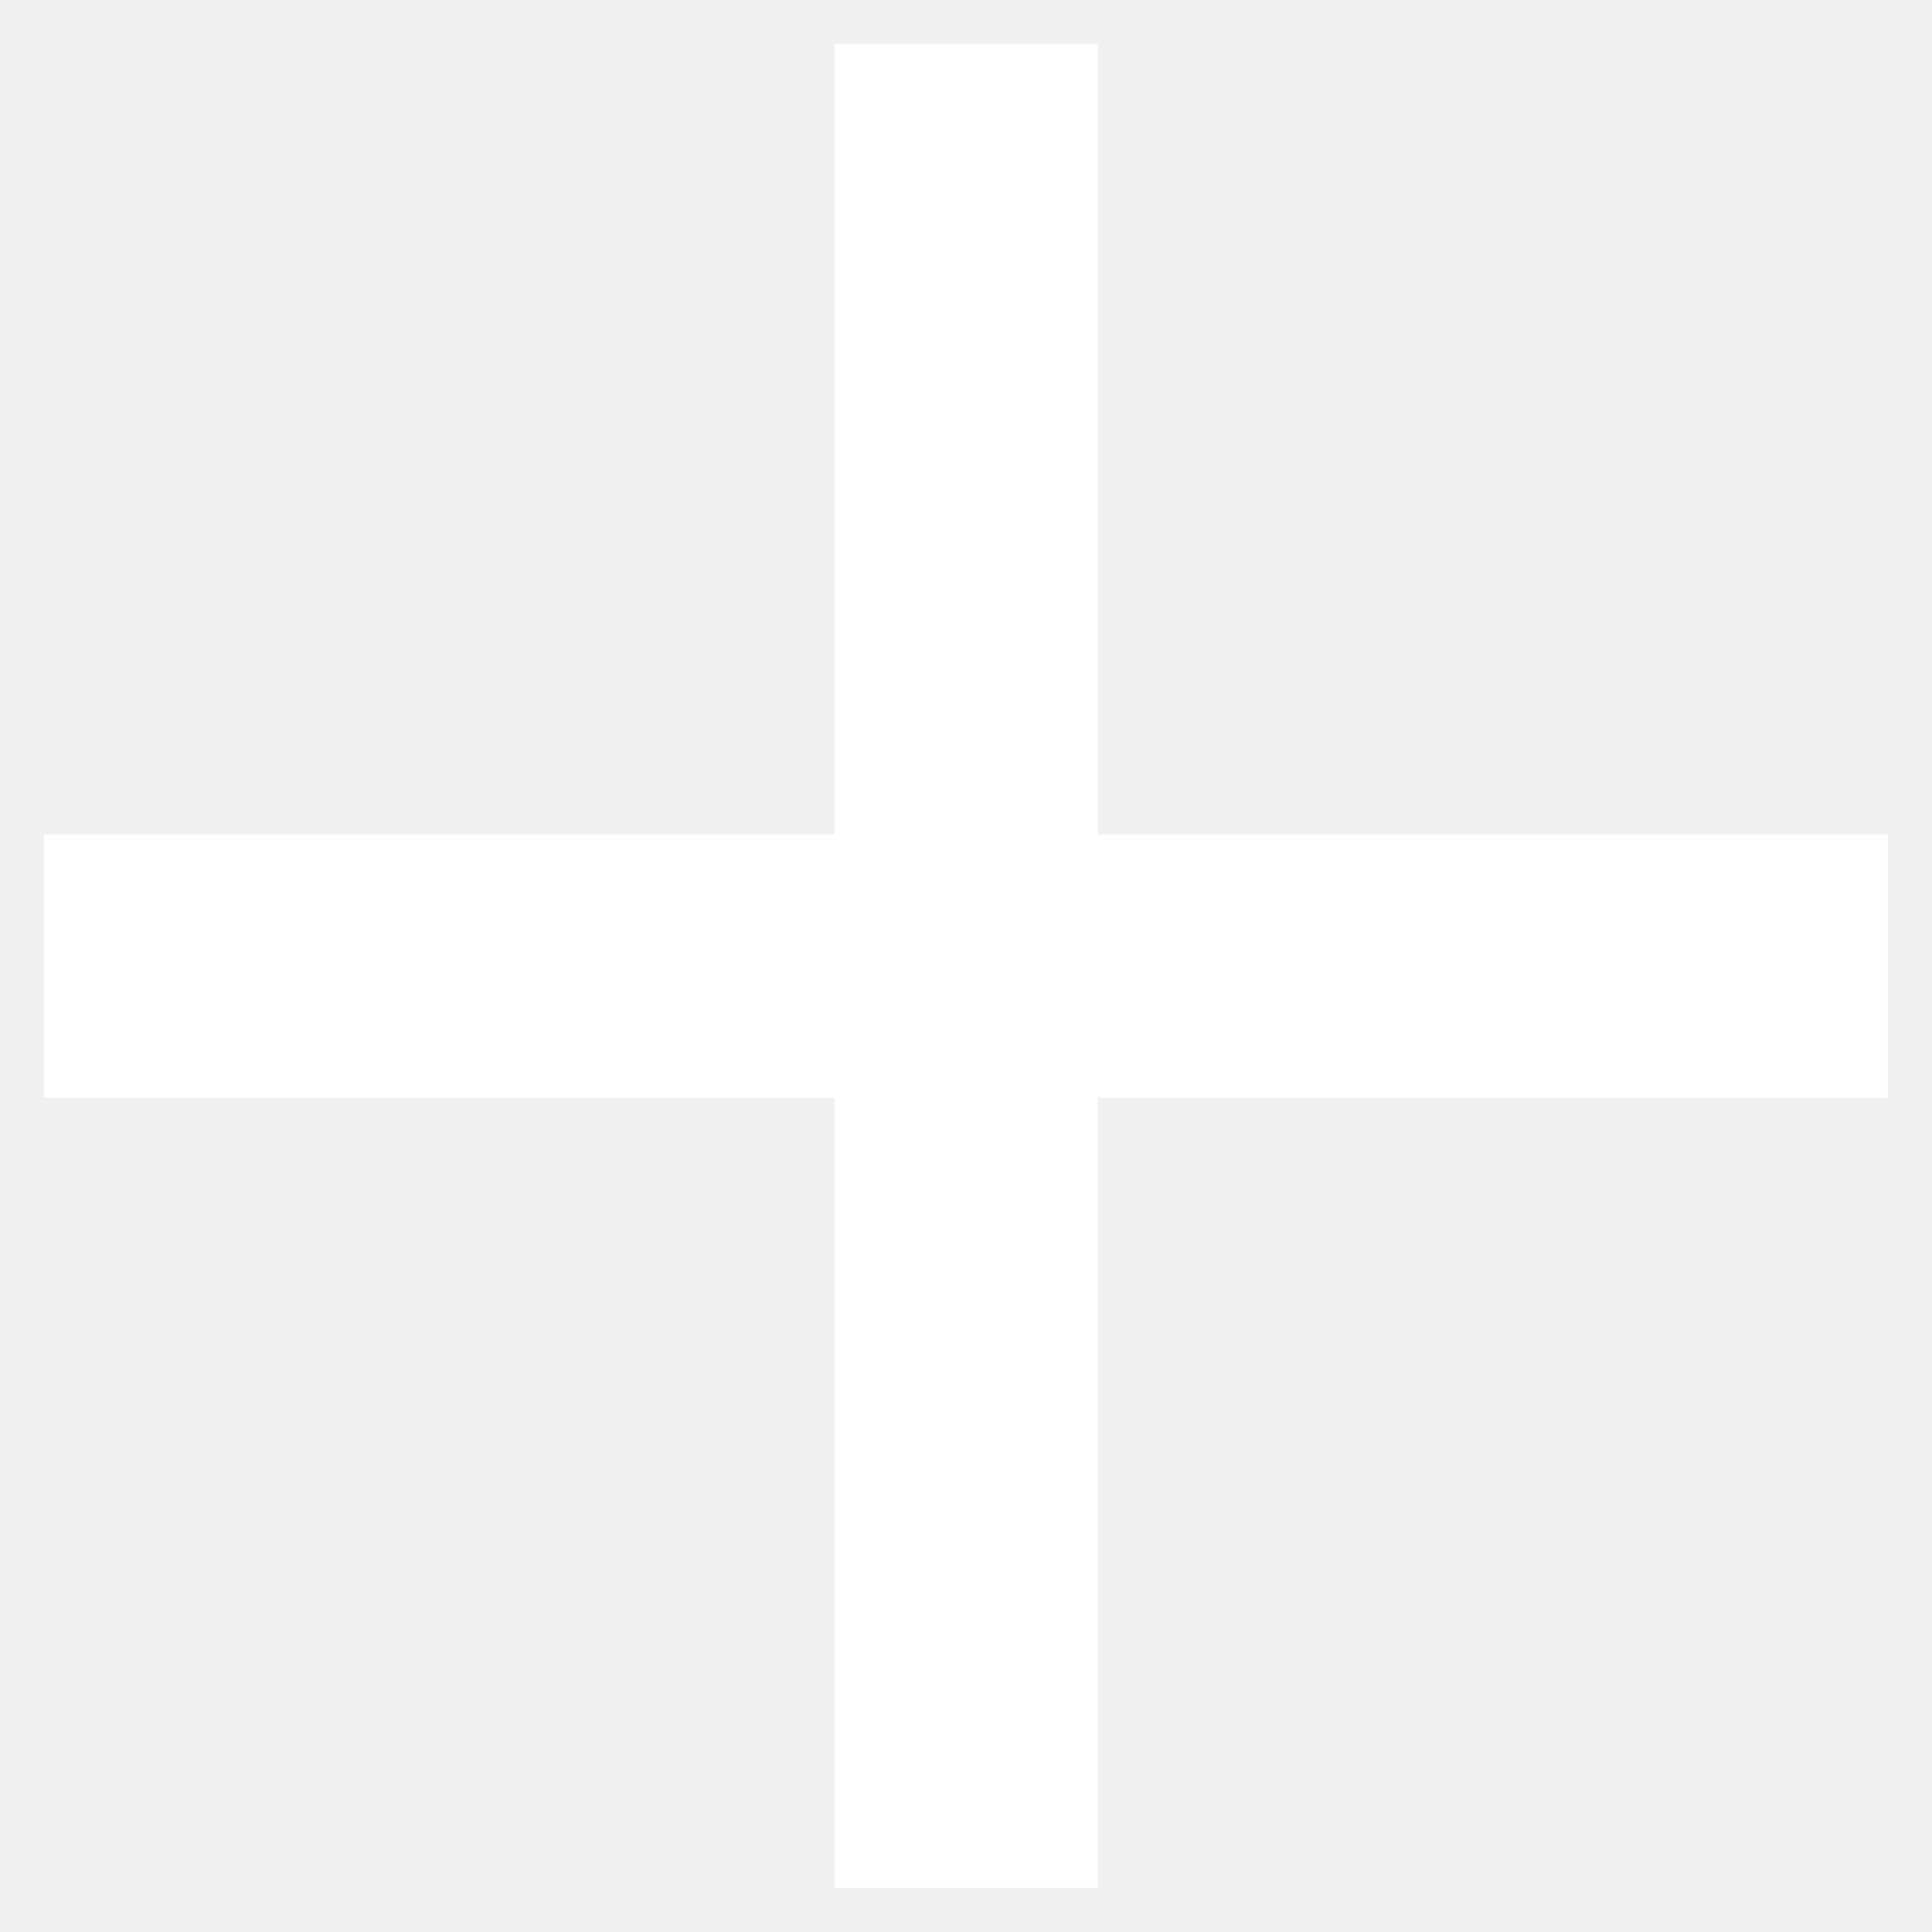
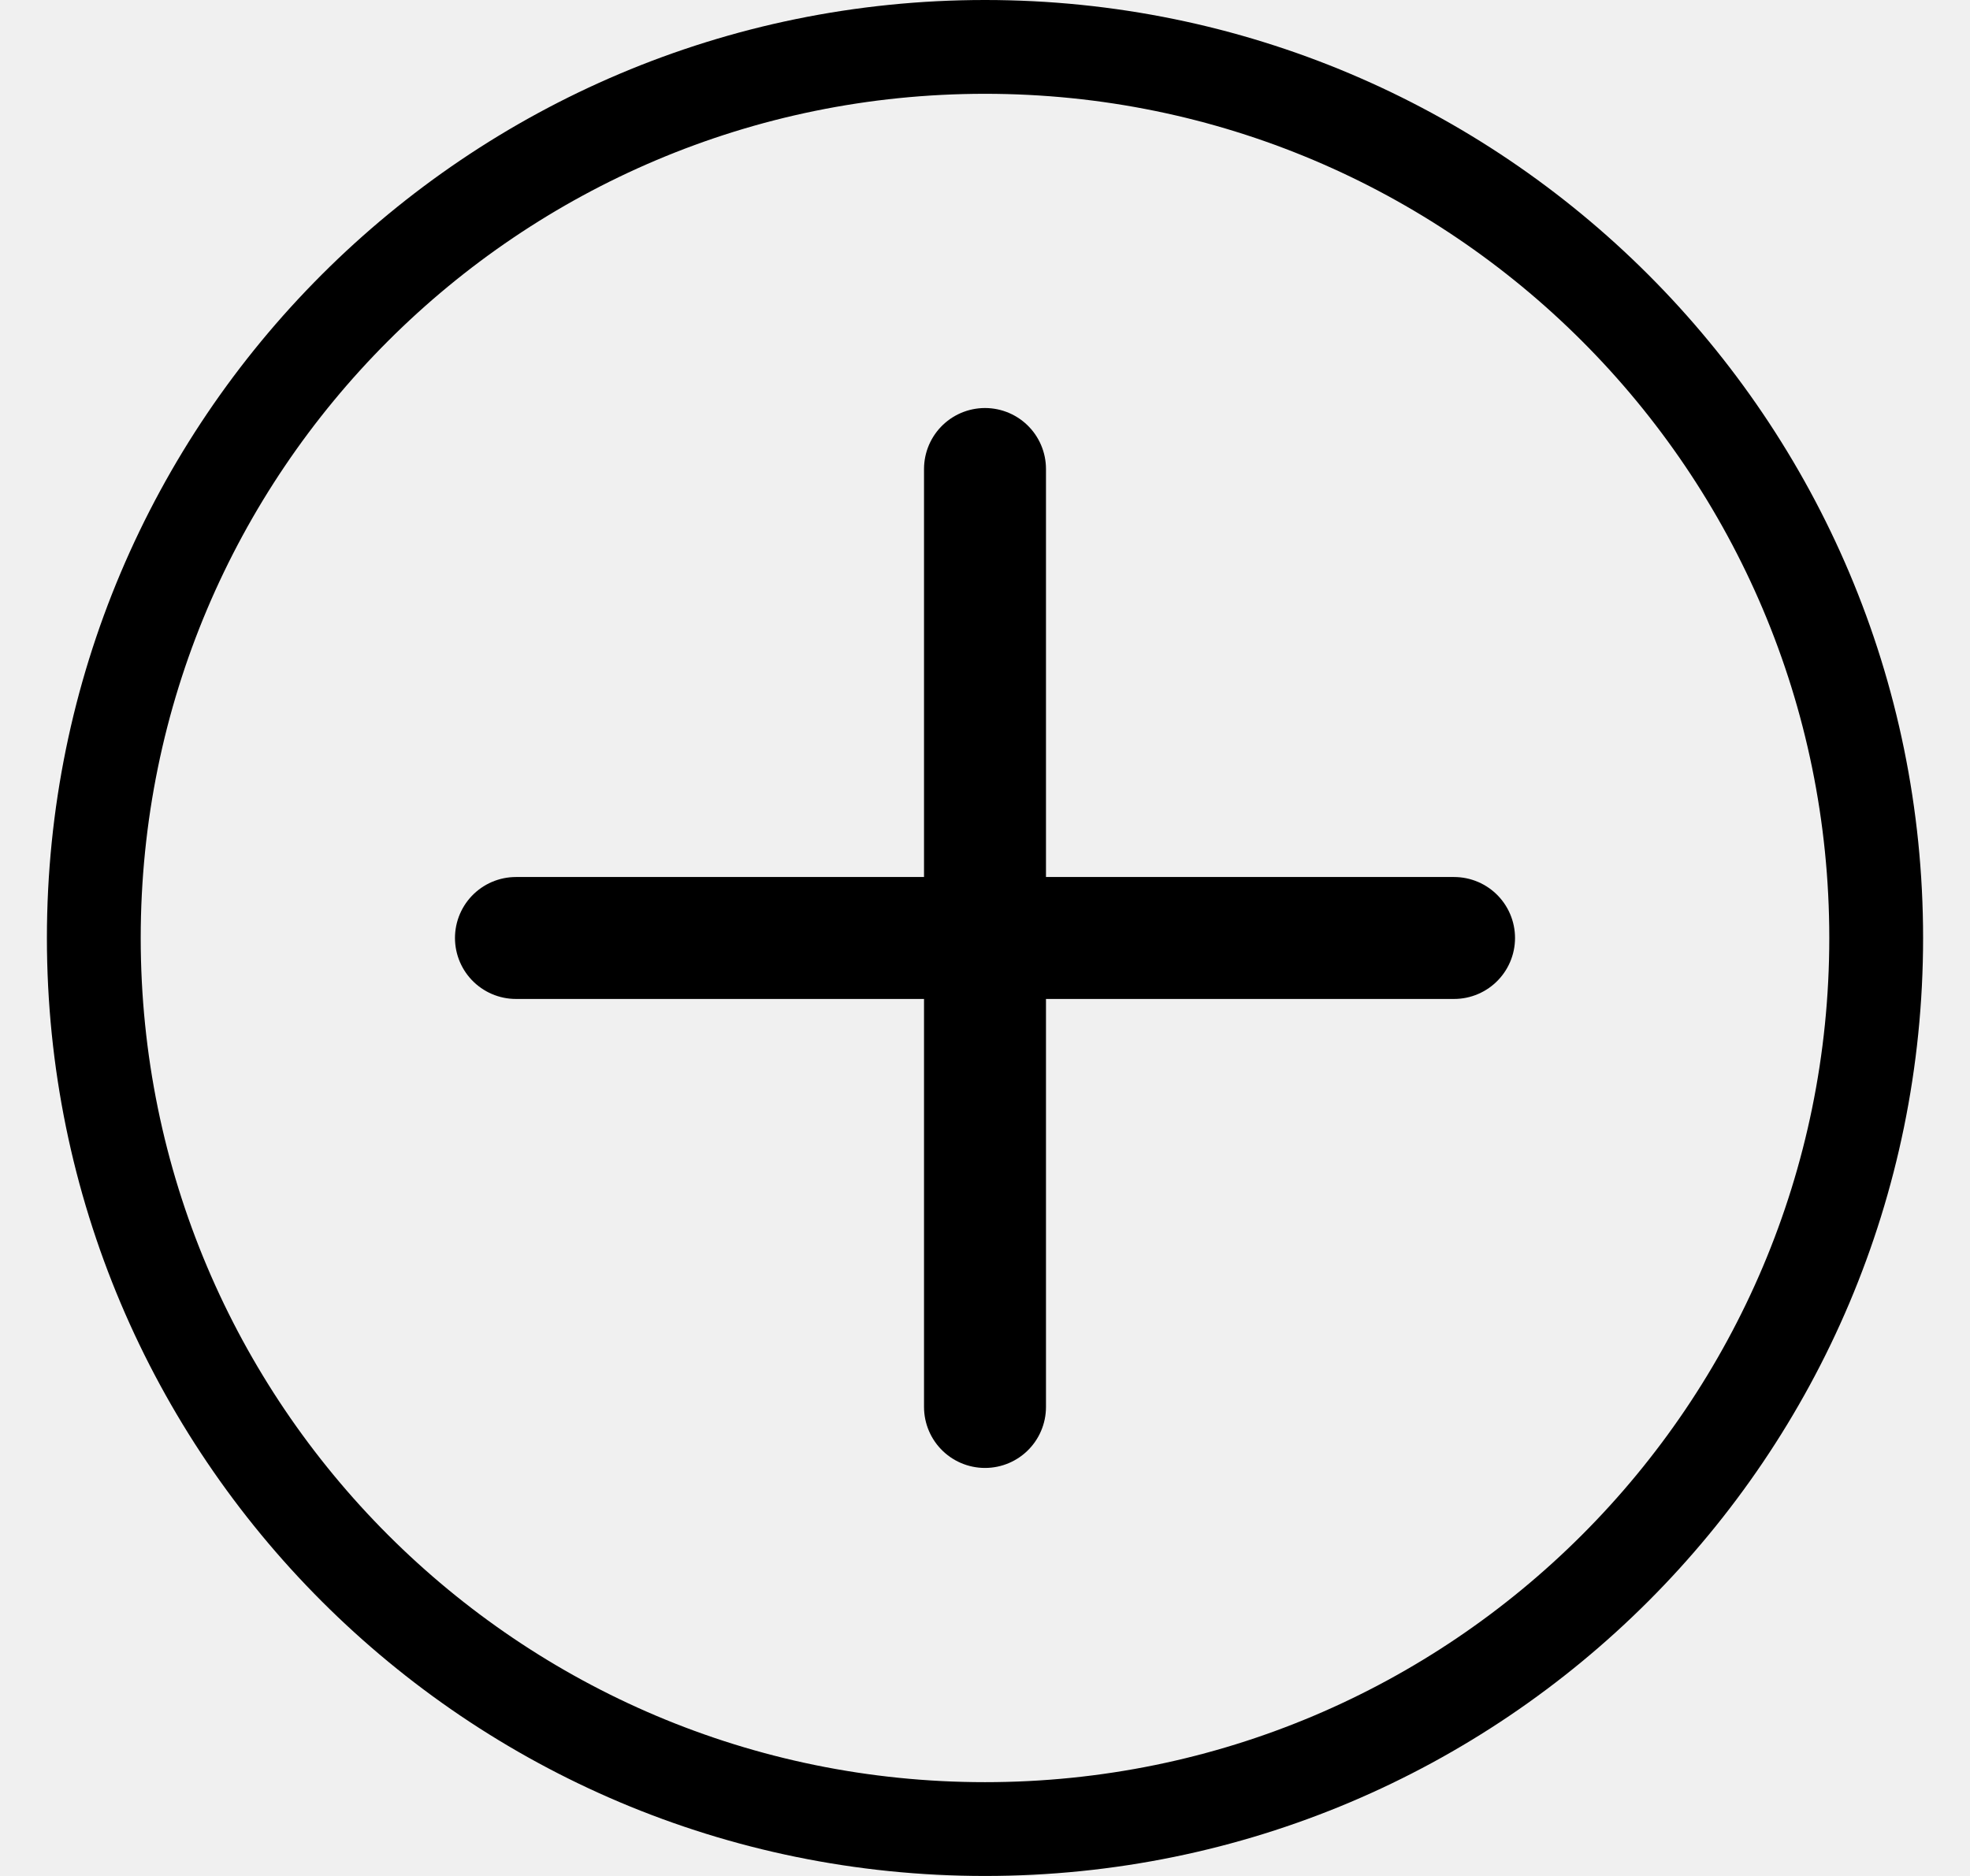
- <svg xmlns="http://www.w3.org/2000/svg" width="22" height="22" viewBox="0 0 22 22" fill="none">
-   <path d="M11 2V20" stroke="white" stroke-width="3" stroke-linecap="square" />
-   <path d="M20 11L2 11" stroke="white" stroke-width="3" stroke-linecap="square" />
+ <svg xmlns="http://www.w3.org/2000/svg" width="21" height="20" viewBox="0 0 21 20" fill="none">
+   <circle cx="10.5" cy="10" r="9.5" stroke="black" />
+   <path d="M10.5 5L10.5 15" stroke="black" stroke-width="1.3" stroke-linecap="round" />
+   <path d="M15.5 10L5.5 10" stroke="black" stroke-width="1.3" stroke-linecap="round" />
</svg>
